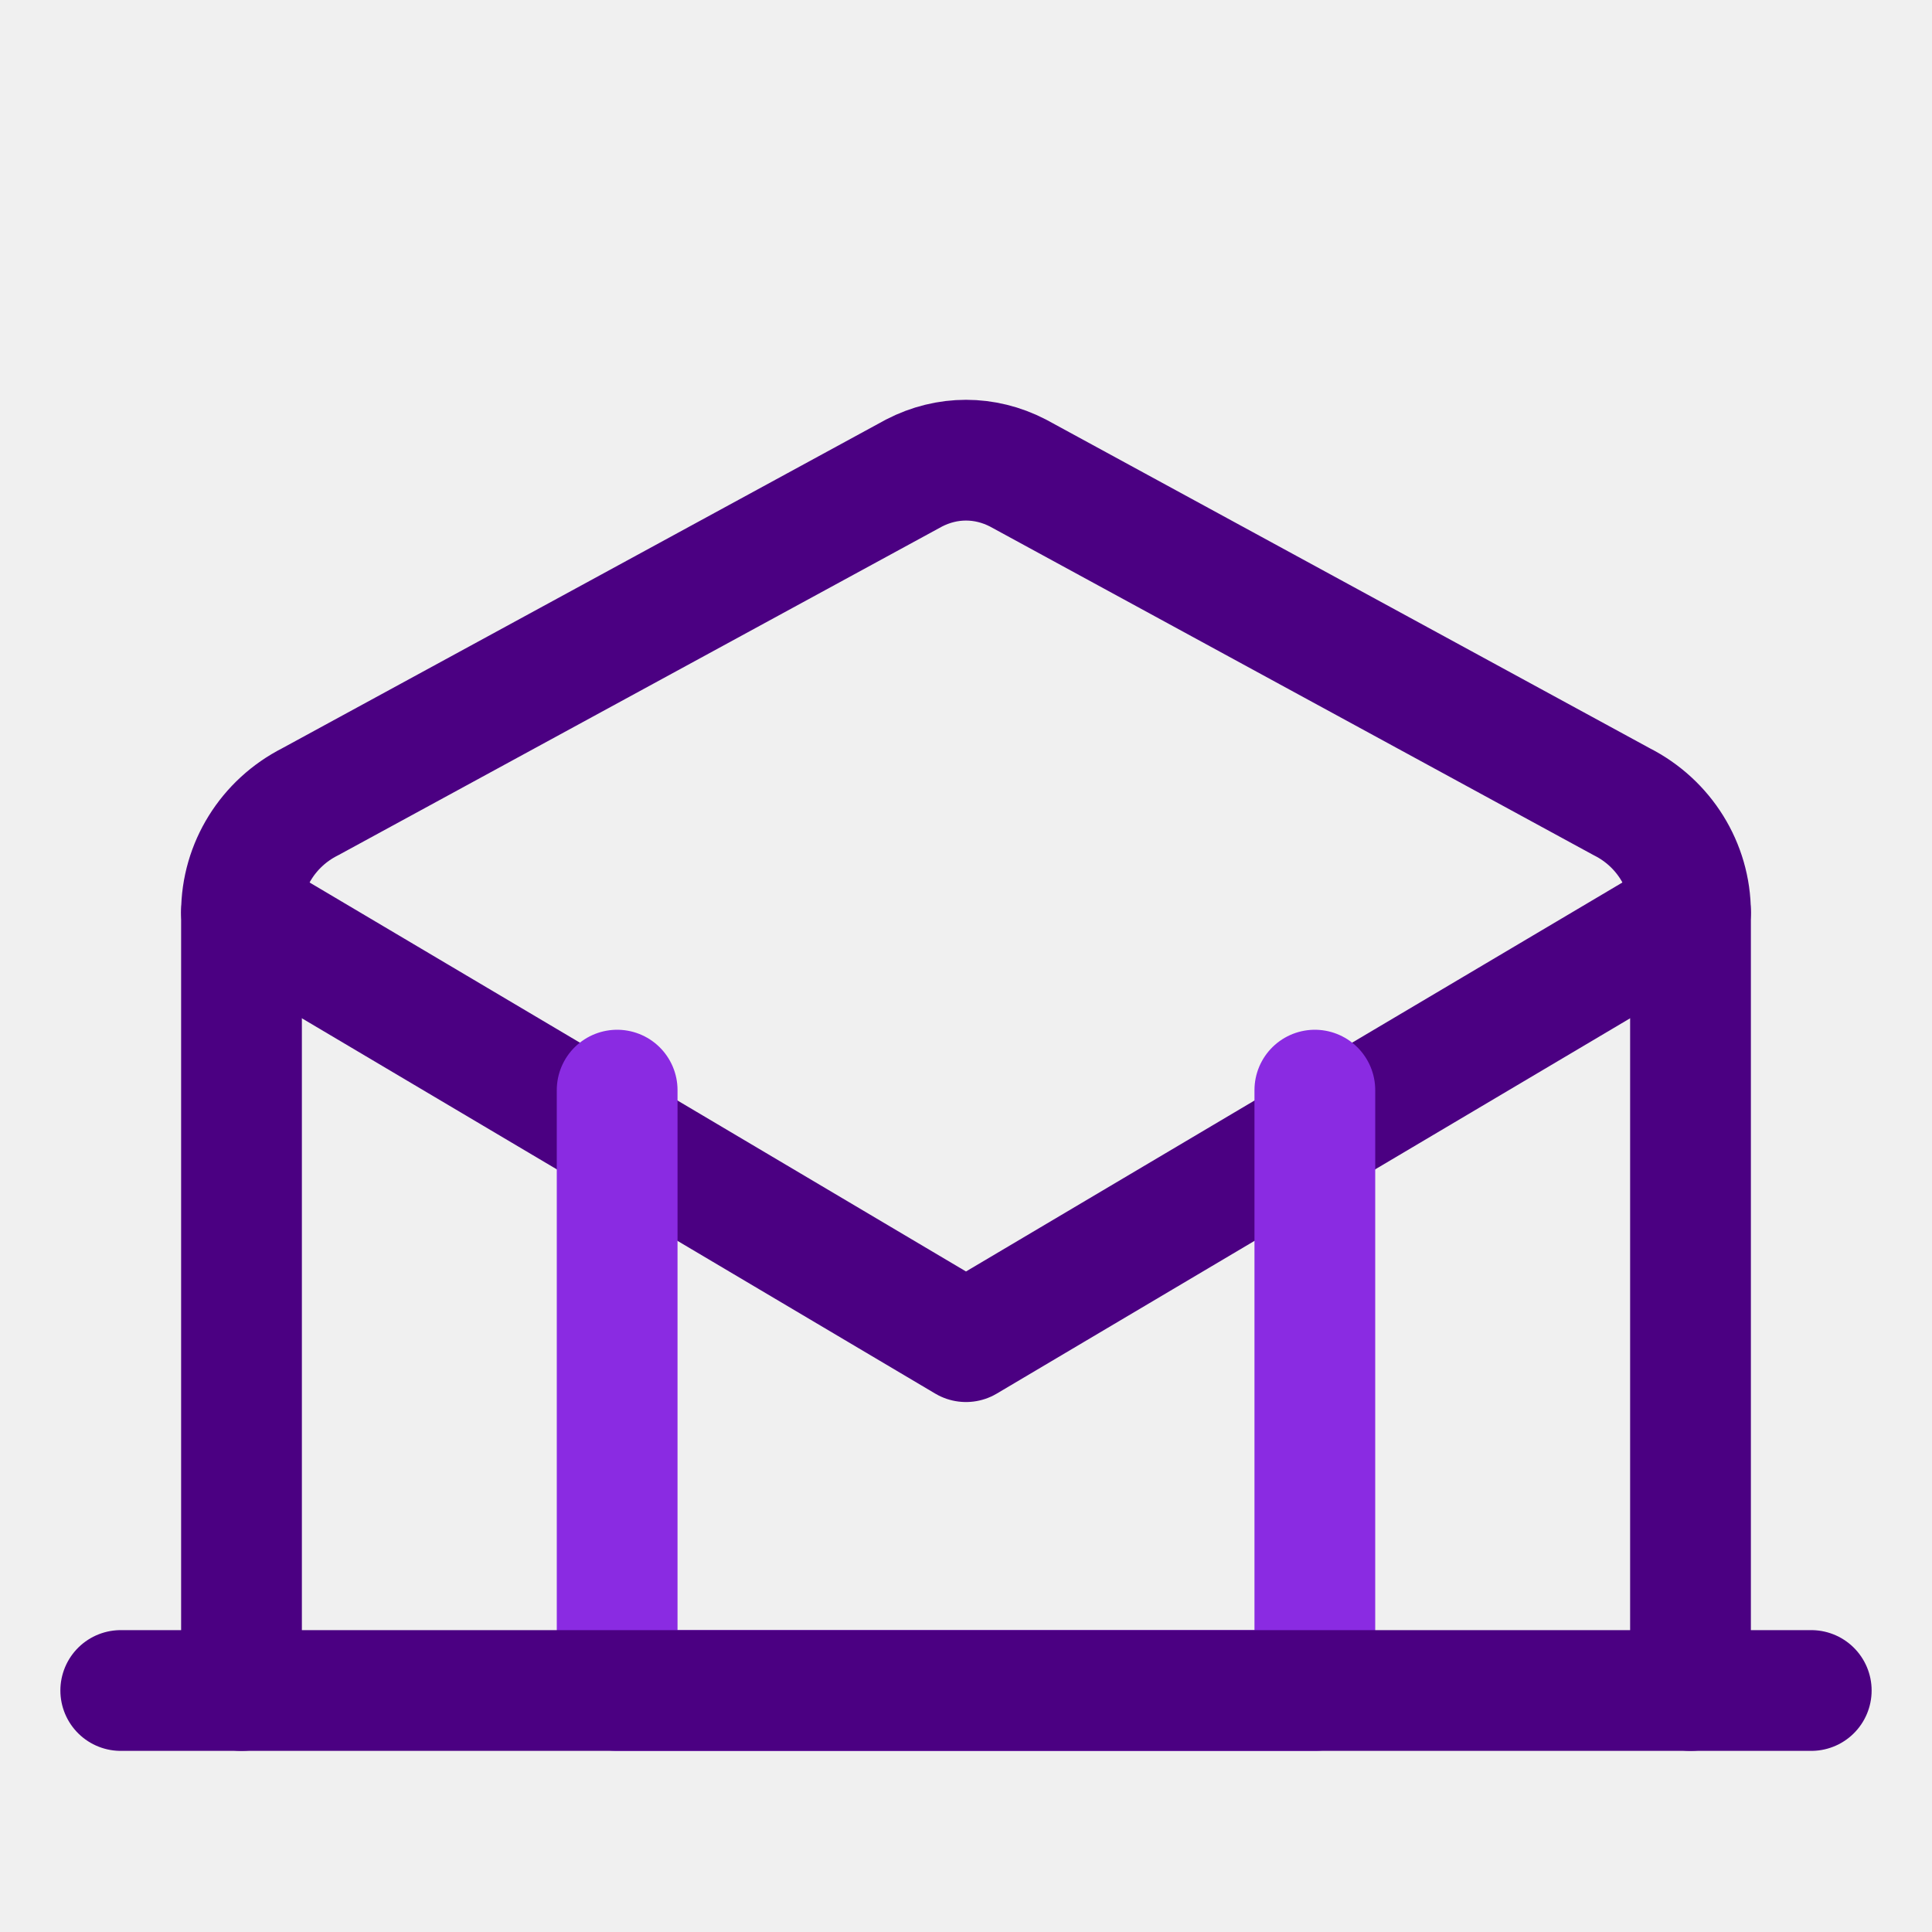
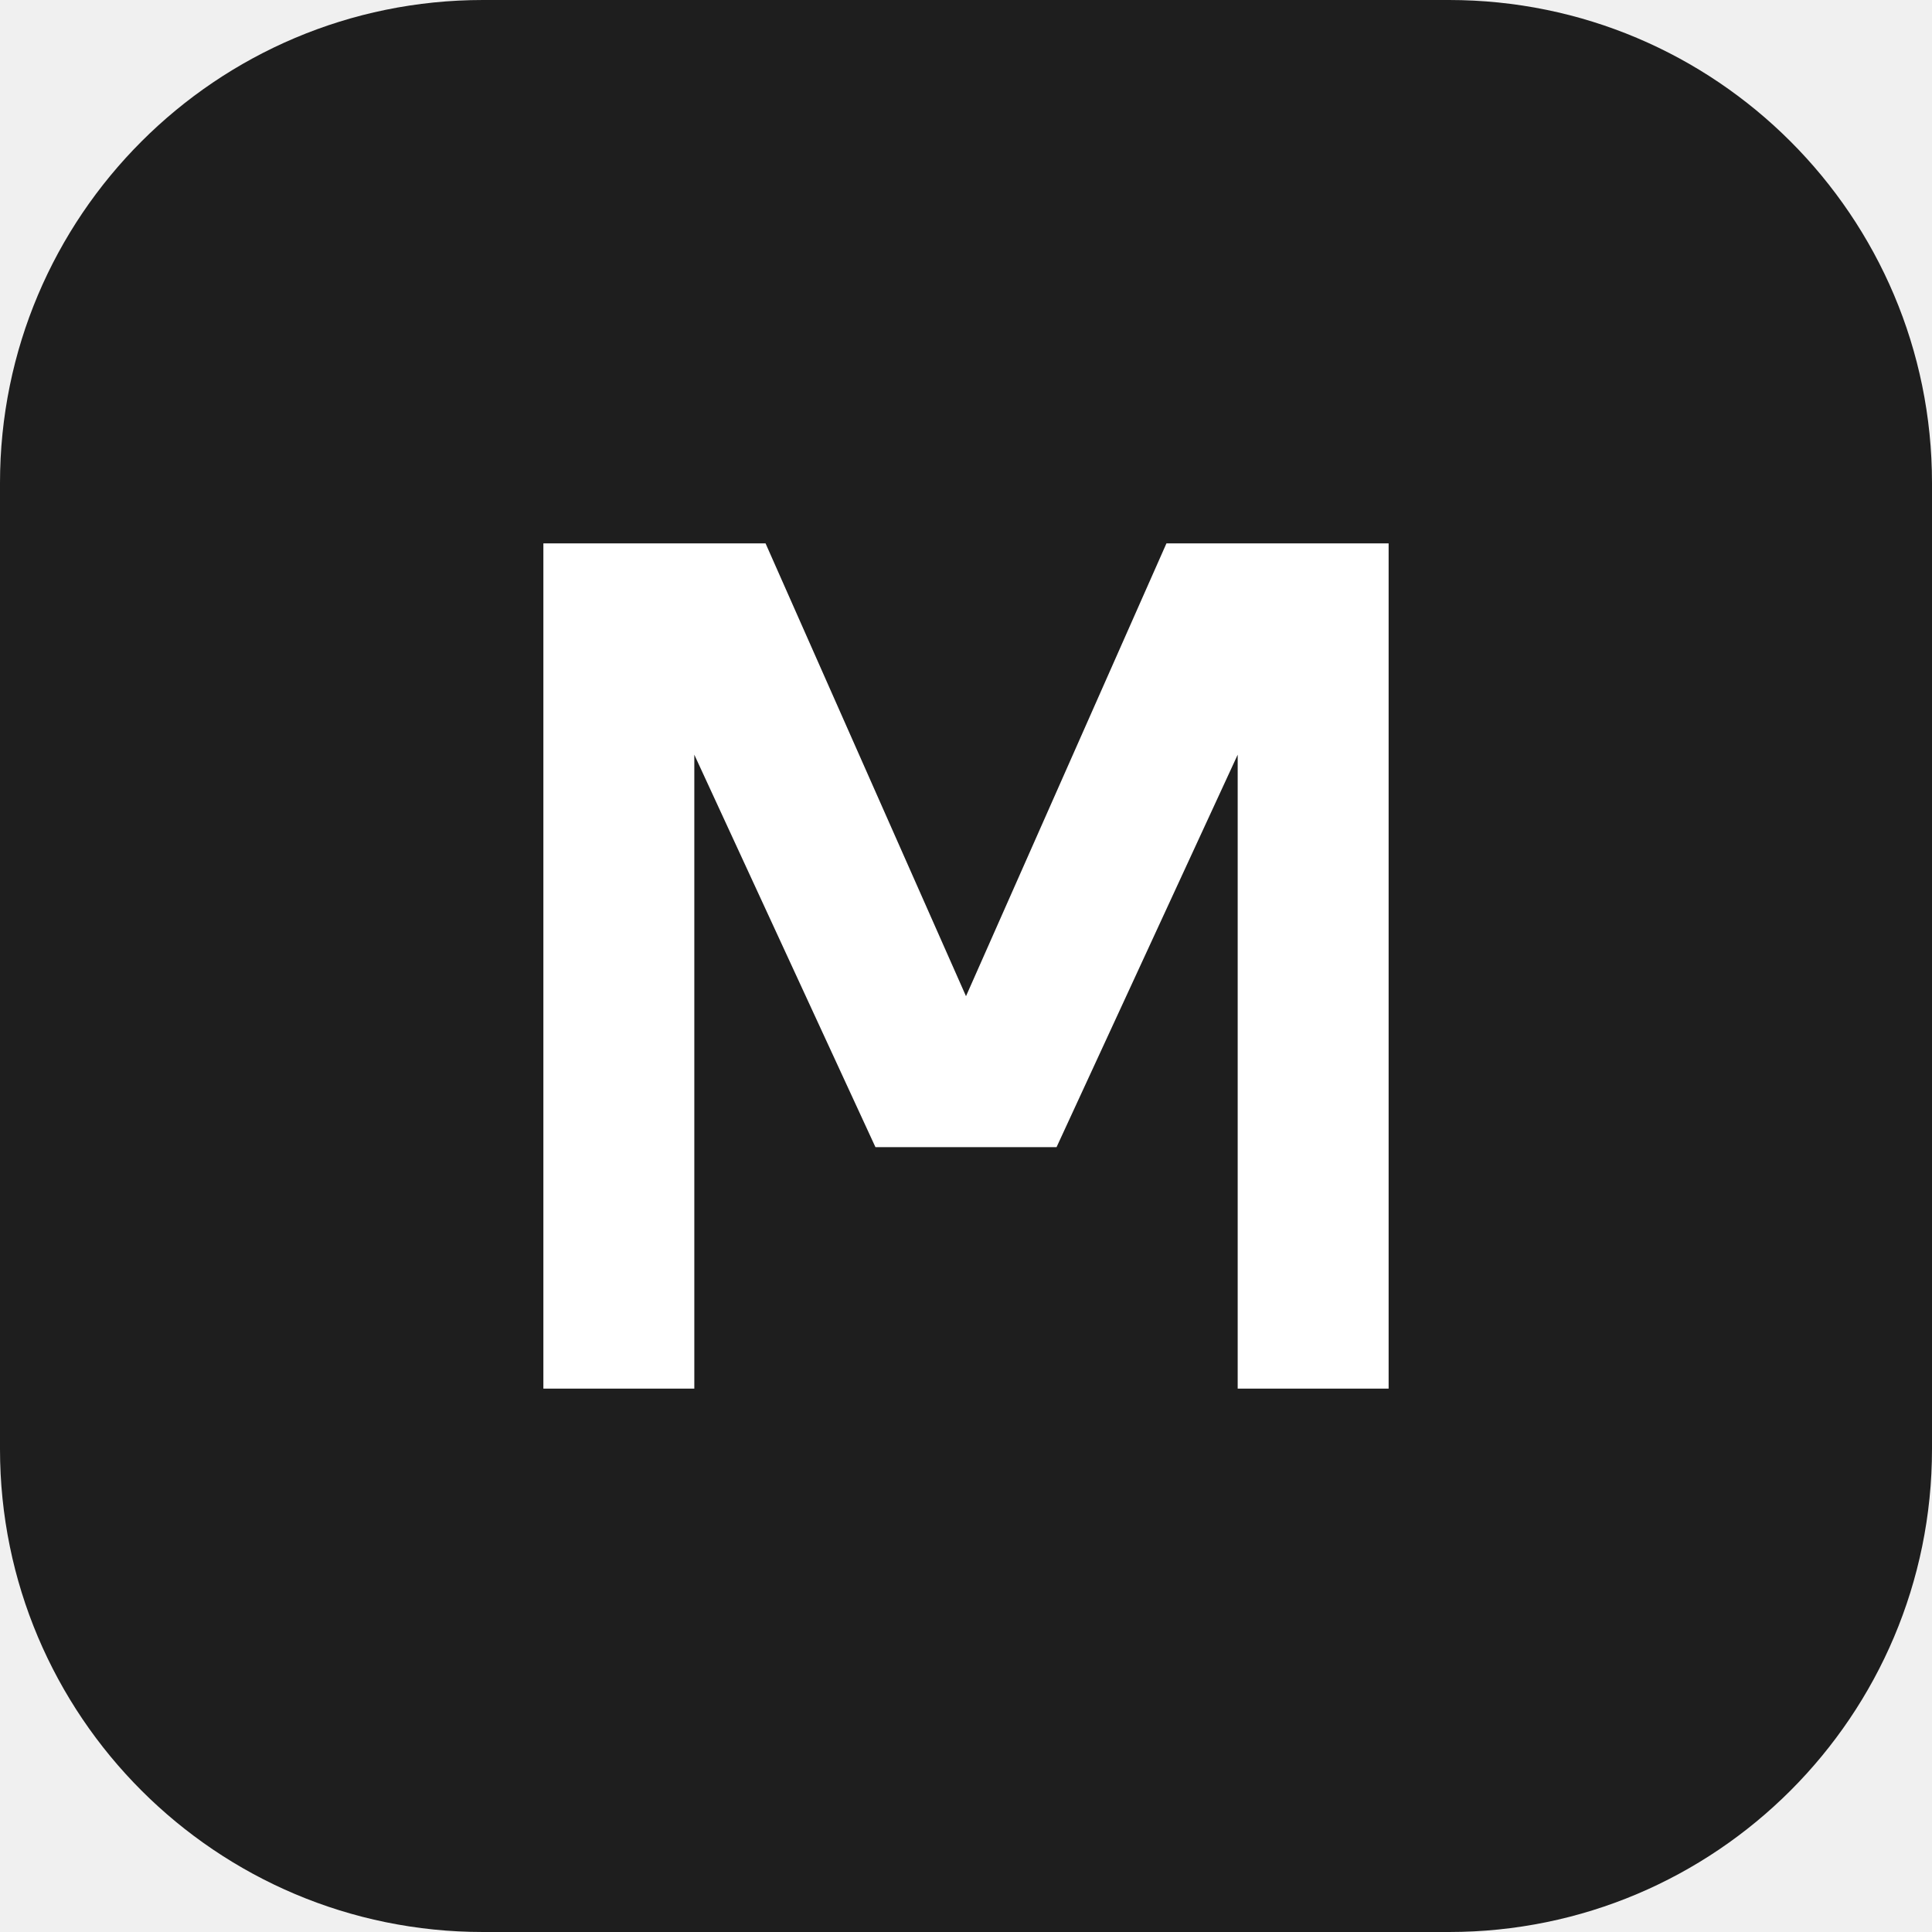
<svg xmlns="http://www.w3.org/2000/svg" width="32" height="32" viewBox="0 0 32 32" fill="none">
-   <path d="M4 28V15.111C4 14.342 4.439 13.633 5.139 13.279L15.139 7.835C15.688 7.551 16.312 7.551 16.861 7.835L26.861 13.279C27.561 13.633 28 14.342 28 15.111V28" stroke="#4B0082" stroke-width="2" stroke-linecap="round" stroke-linejoin="round" />
-   <path d="M28 15.111L16 22.222L4 15.111" stroke="#4B0082" stroke-width="2" stroke-linecap="round" stroke-linejoin="round" />
-   <path d="M10.222 18.056V28H21.778V18.056" stroke="#8A2BE2" stroke-width="2" stroke-linecap="round" stroke-linejoin="round" />
-   <path d="M2 28H30" stroke="#4B0082" stroke-width="2" stroke-linecap="round" stroke-linejoin="round" />
+   <rect width="32" height="32" rx="8" fill="#1E1E1E" />
+   <path d="M9 23V9H12.68L16 16.5L19.32 9H23V23H20.5V12.5L17.5 19H14.5L11.5 12.5V23H9Z" fill="white" />
</svg>
